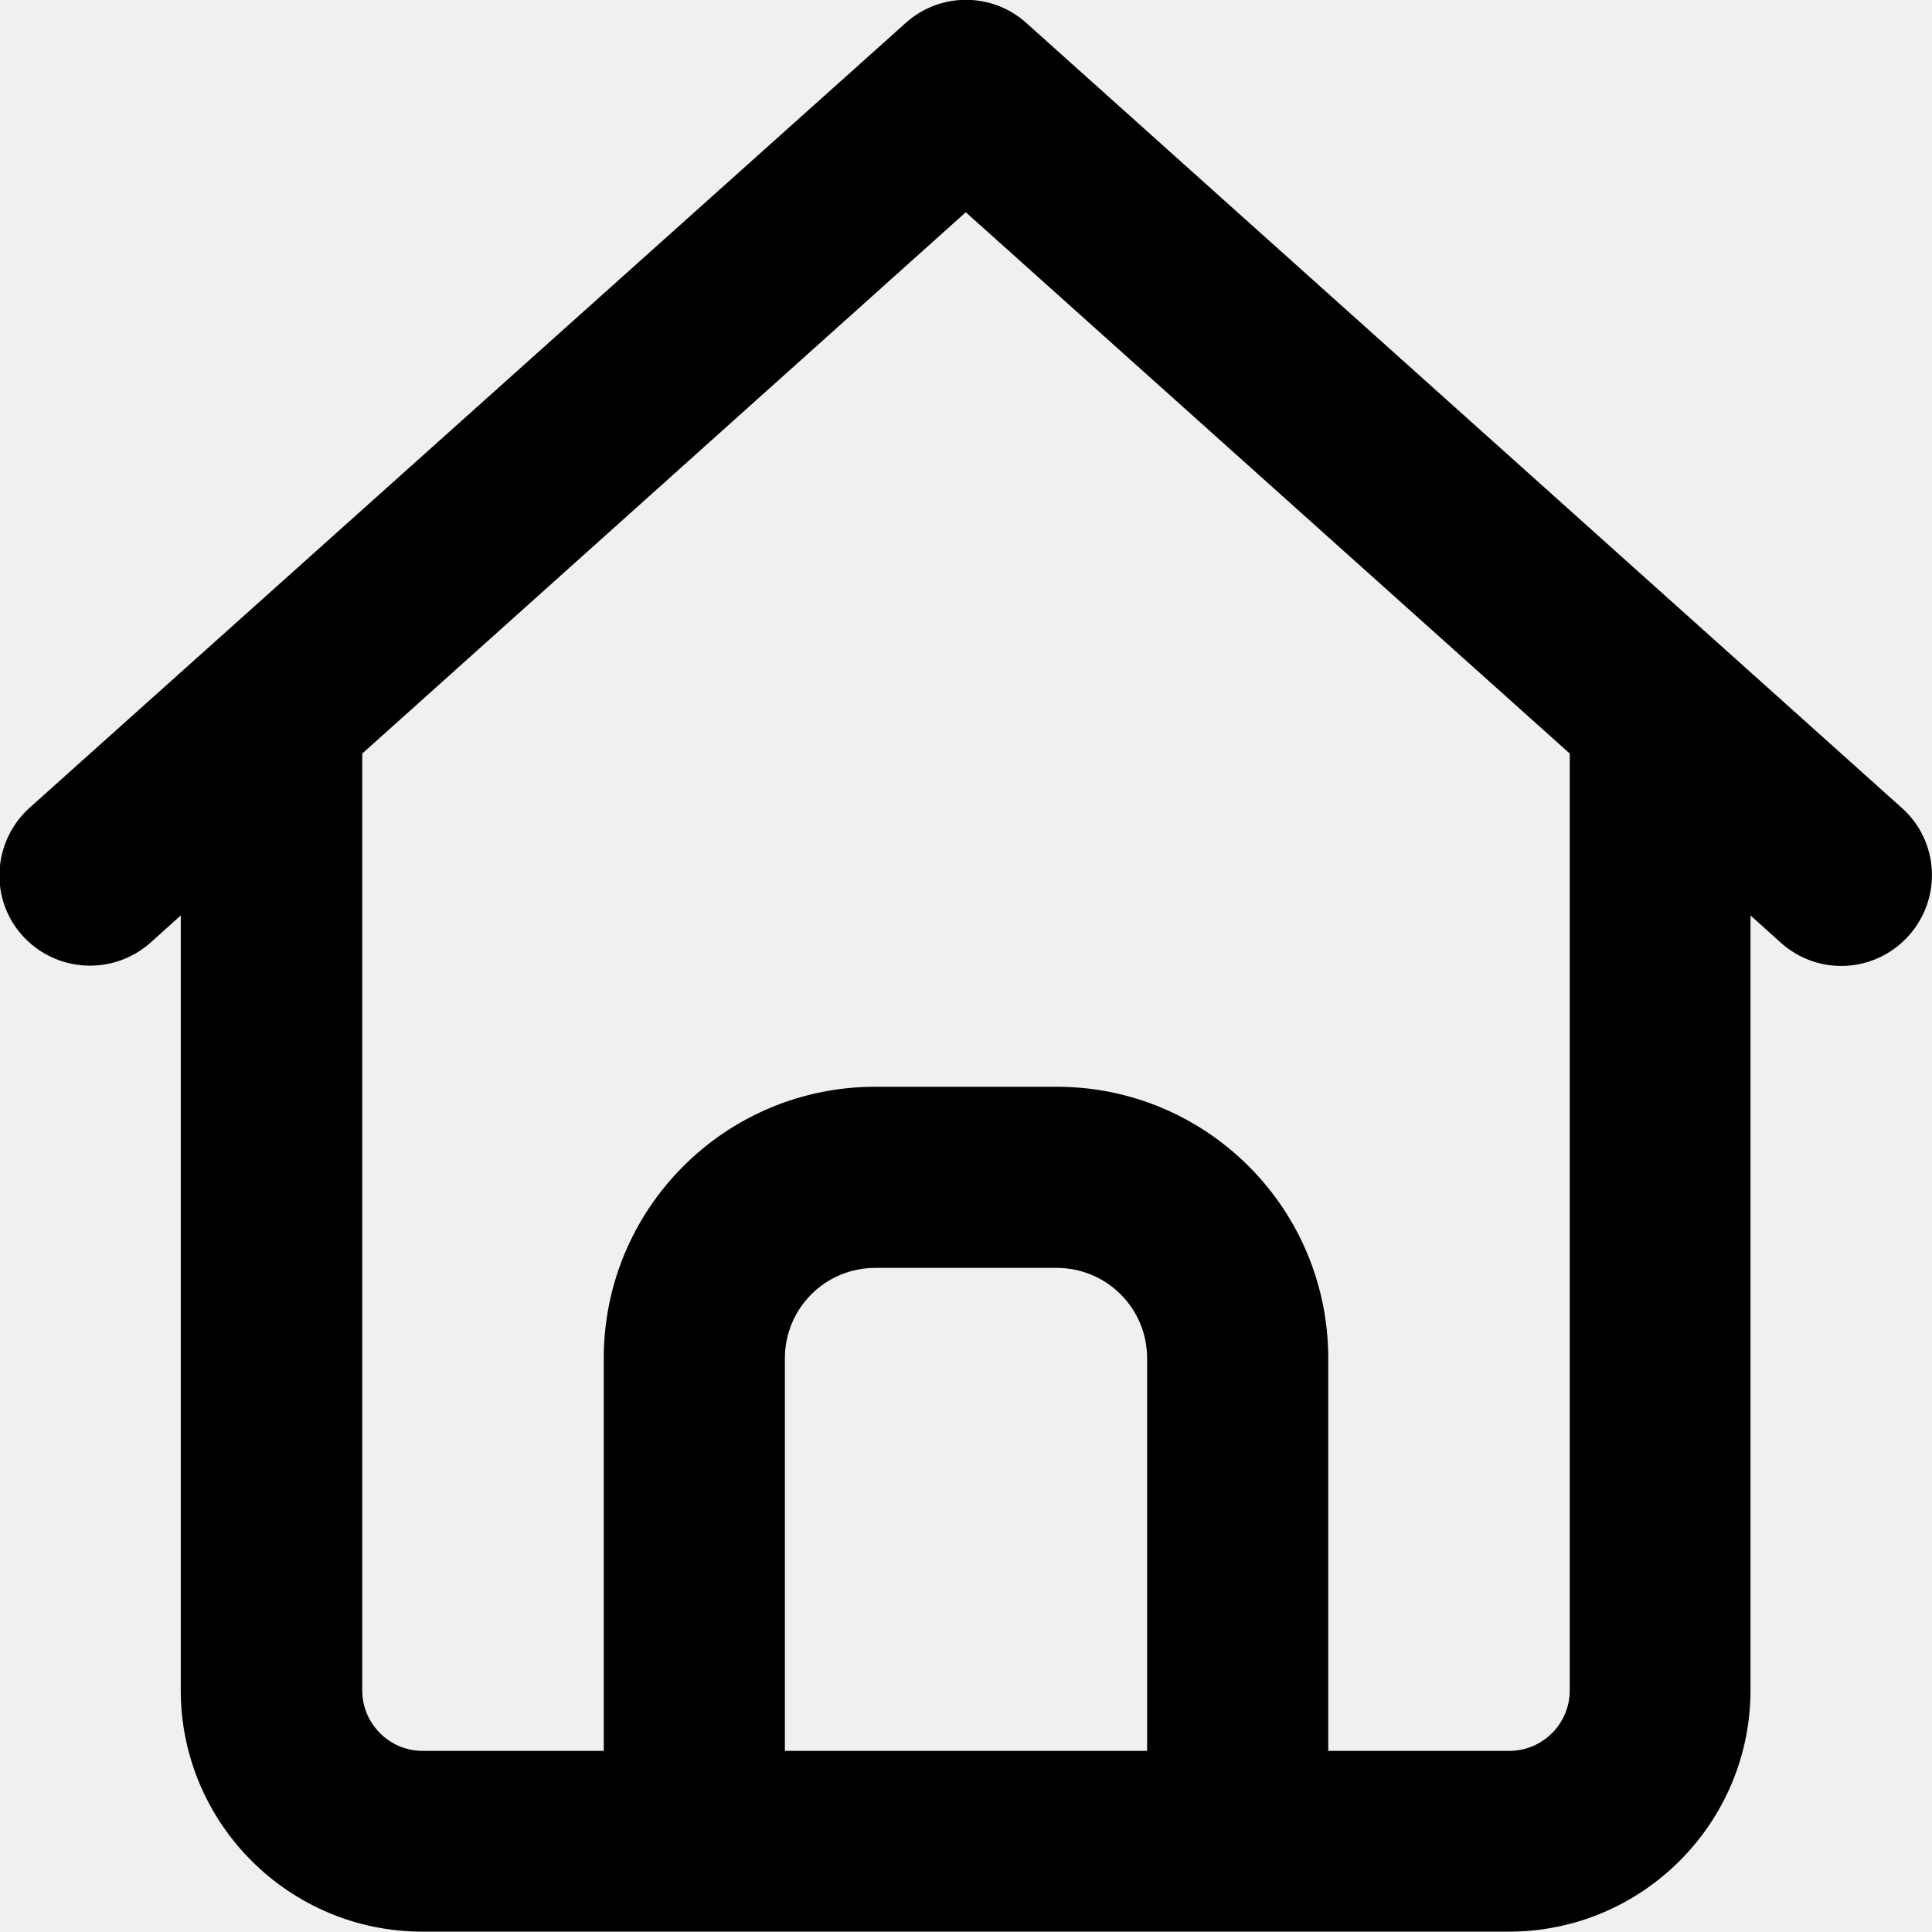
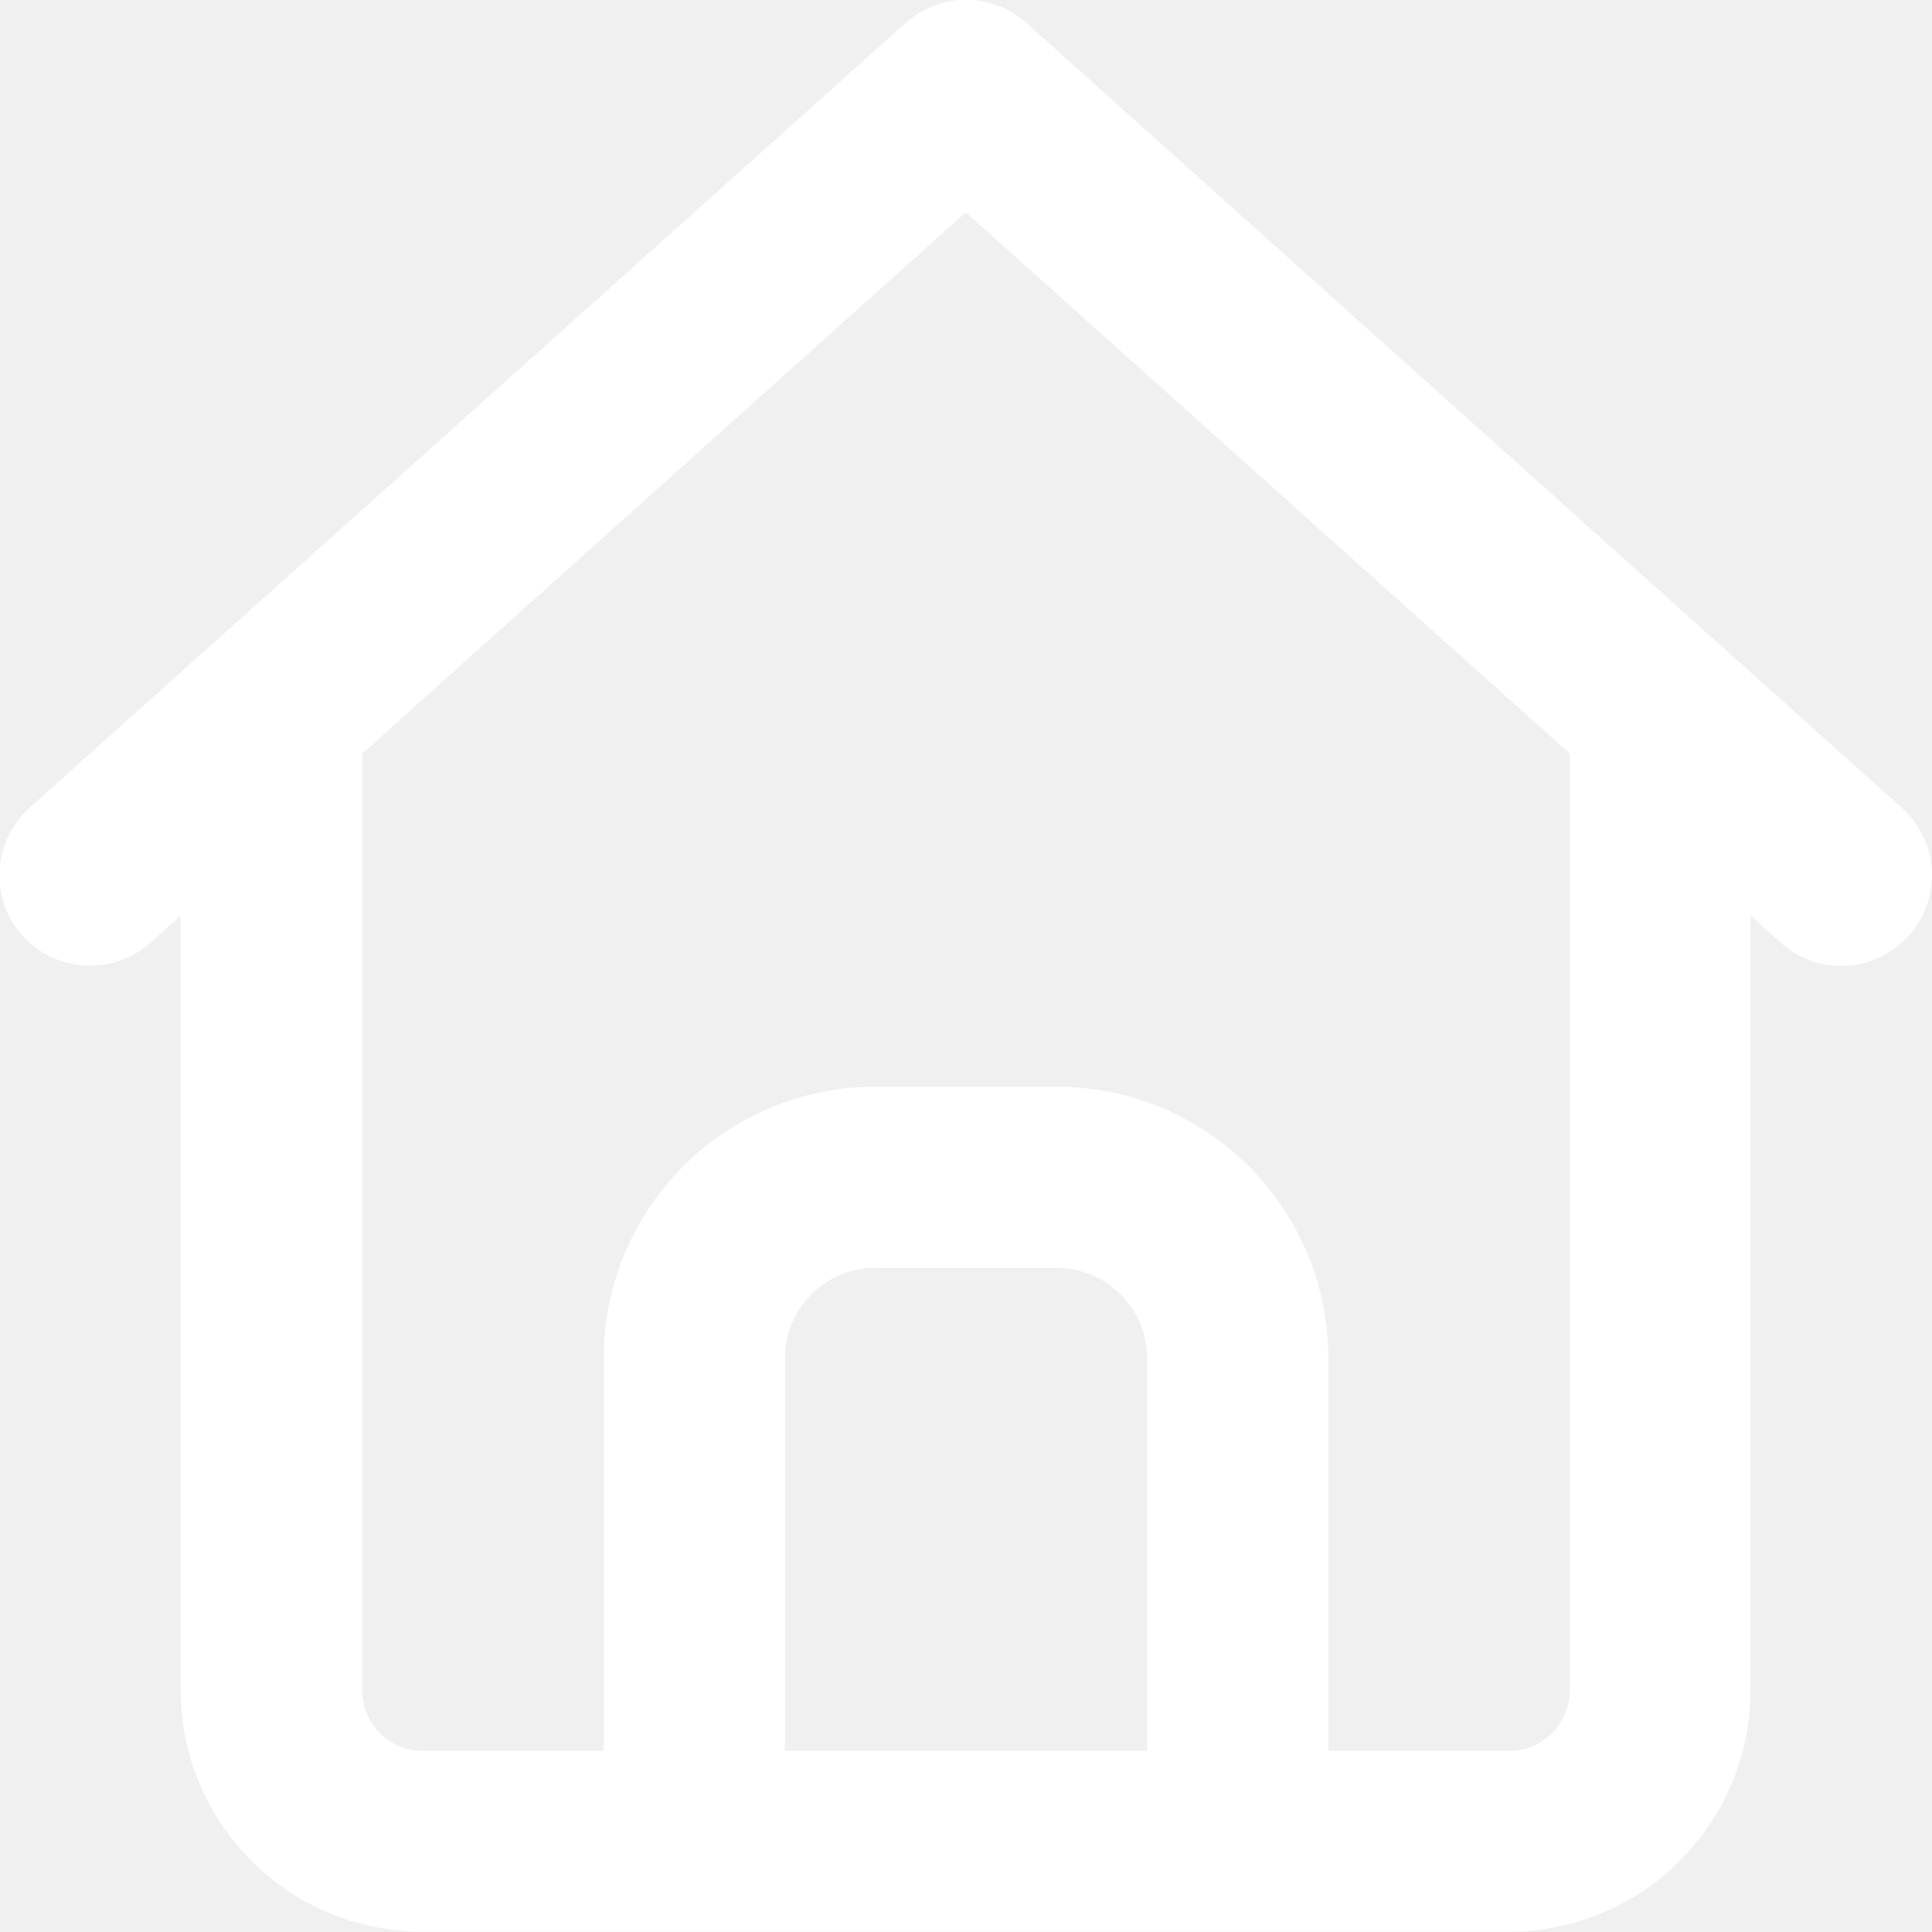
- <svg xmlns="http://www.w3.org/2000/svg" viewBox="0 0 512 512">
-   <path fill="currentColor" d="M240 6.1c9.1-8.2 22.9-8.2 32 0l232 208c9.9 8.8 10.7 24 1.8 33.9s-24 10.7-33.9 1.8l-8-7.2 0 205.3c0 35.3-28.7 64-64 64l-288 0c-35.3 0-64-28.7-64-64l0-205.3-8 7.2c-9.9 8.8-25 8-33.9-1.8s-8-25 1.8-33.9L240 6.1zm16 50.1L96 199.7 96 448c0 8.8 7.2 16 16 16l48 0 0-104c0-39.8 32.2-72 72-72l48 0c39.8 0 72 32.2 72 72l0 104 48 0c8.8 0 16-7.2 16-16l0-248.3-160-143.4zM208 464l96 0 0-104c0-13.3-10.7-24-24-24l-48 0c-13.3 0-24 10.7-24 24l0 104z" />
+ <svg xmlns="http://www.w3.org/2000/svg" viewBox="0 0 512 512" fill="#FFFFFF">
+   <path fill="#FFFFFF" d="M240 6.1c9.1-8.2 22.9-8.2 32 0l232 208c9.9 8.8 10.7 24 1.8 33.9s-24 10.7-33.9 1.8l-8-7.2 0 205.3c0 35.3-28.7 64-64 64l-288 0c-35.3 0-64-28.7-64-64l0-205.3-8 7.2c-9.9 8.8-25 8-33.9-1.8s-8-25 1.8-33.9L240 6.1zm16 50.1L96 199.7 96 448c0 8.8 7.2 16 16 16l48 0 0-104c0-39.8 32.2-72 72-72l48 0c39.8 0 72 32.2 72 72l0 104 48 0c8.8 0 16-7.2 16-16l0-248.3-160-143.4zM208 464l96 0 0-104c0-13.3-10.7-24-24-24l-48 0c-13.3 0-24 10.7-24 24l0 104z" />
</svg>
